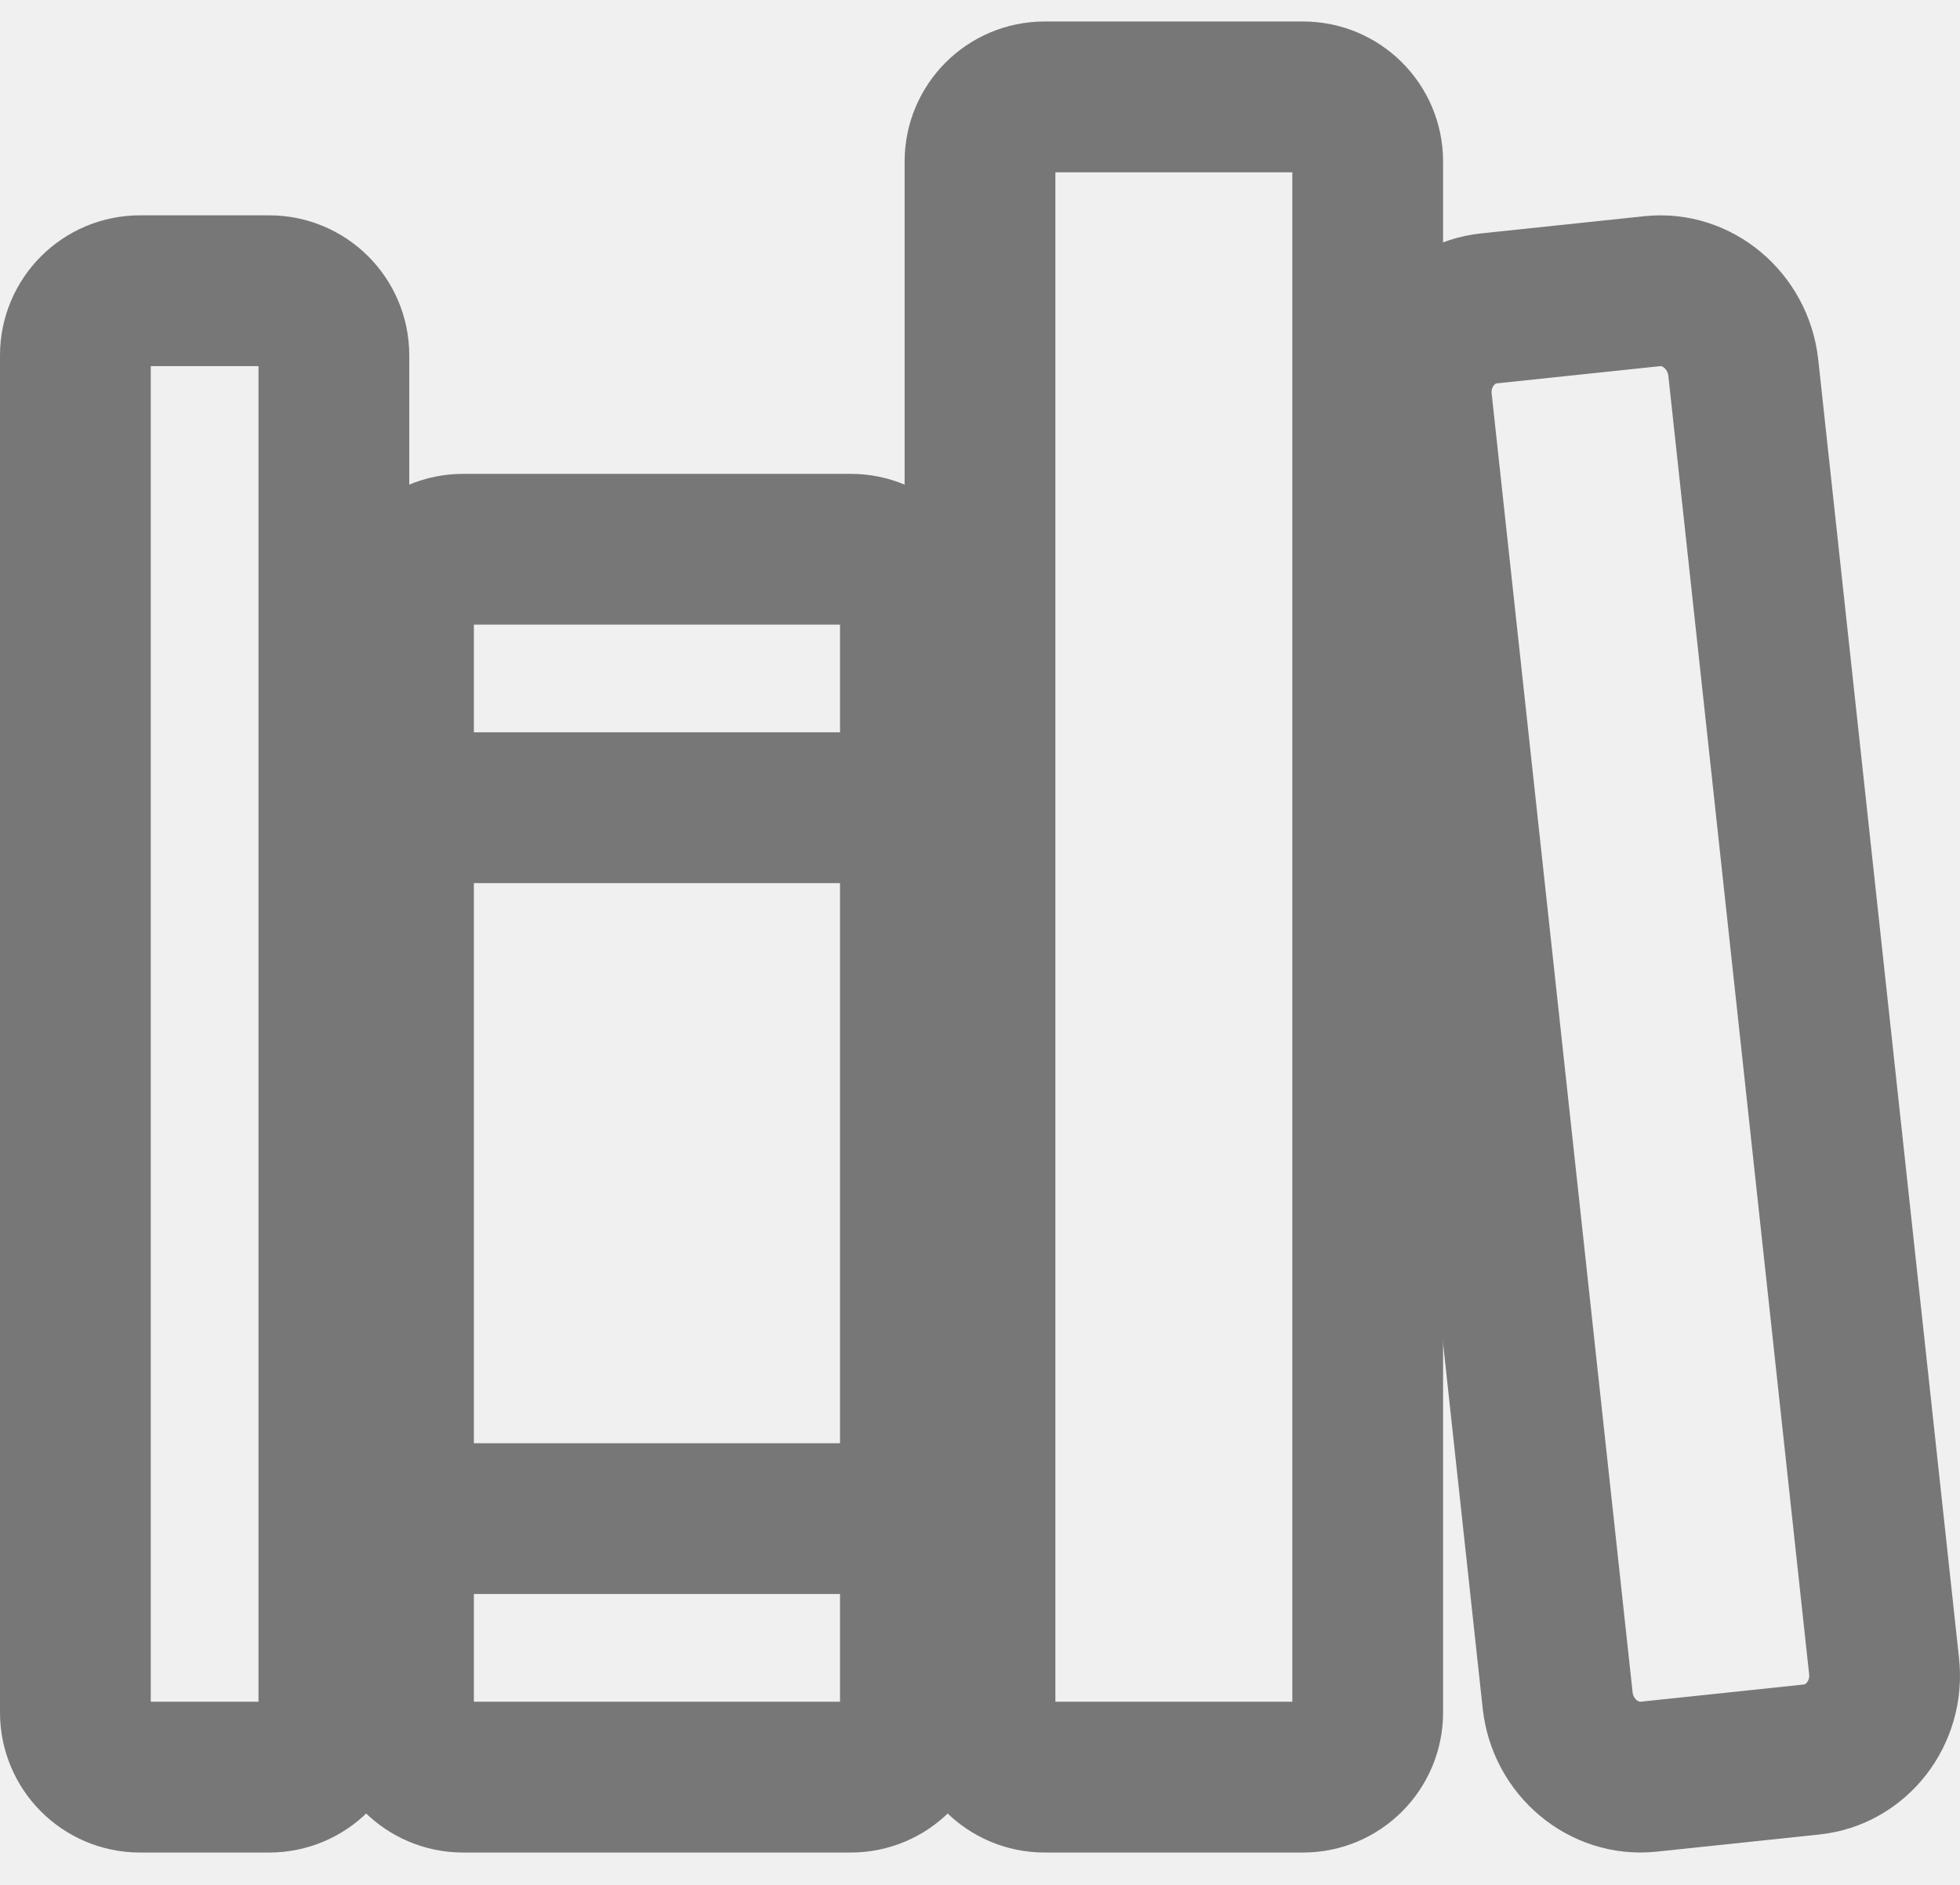
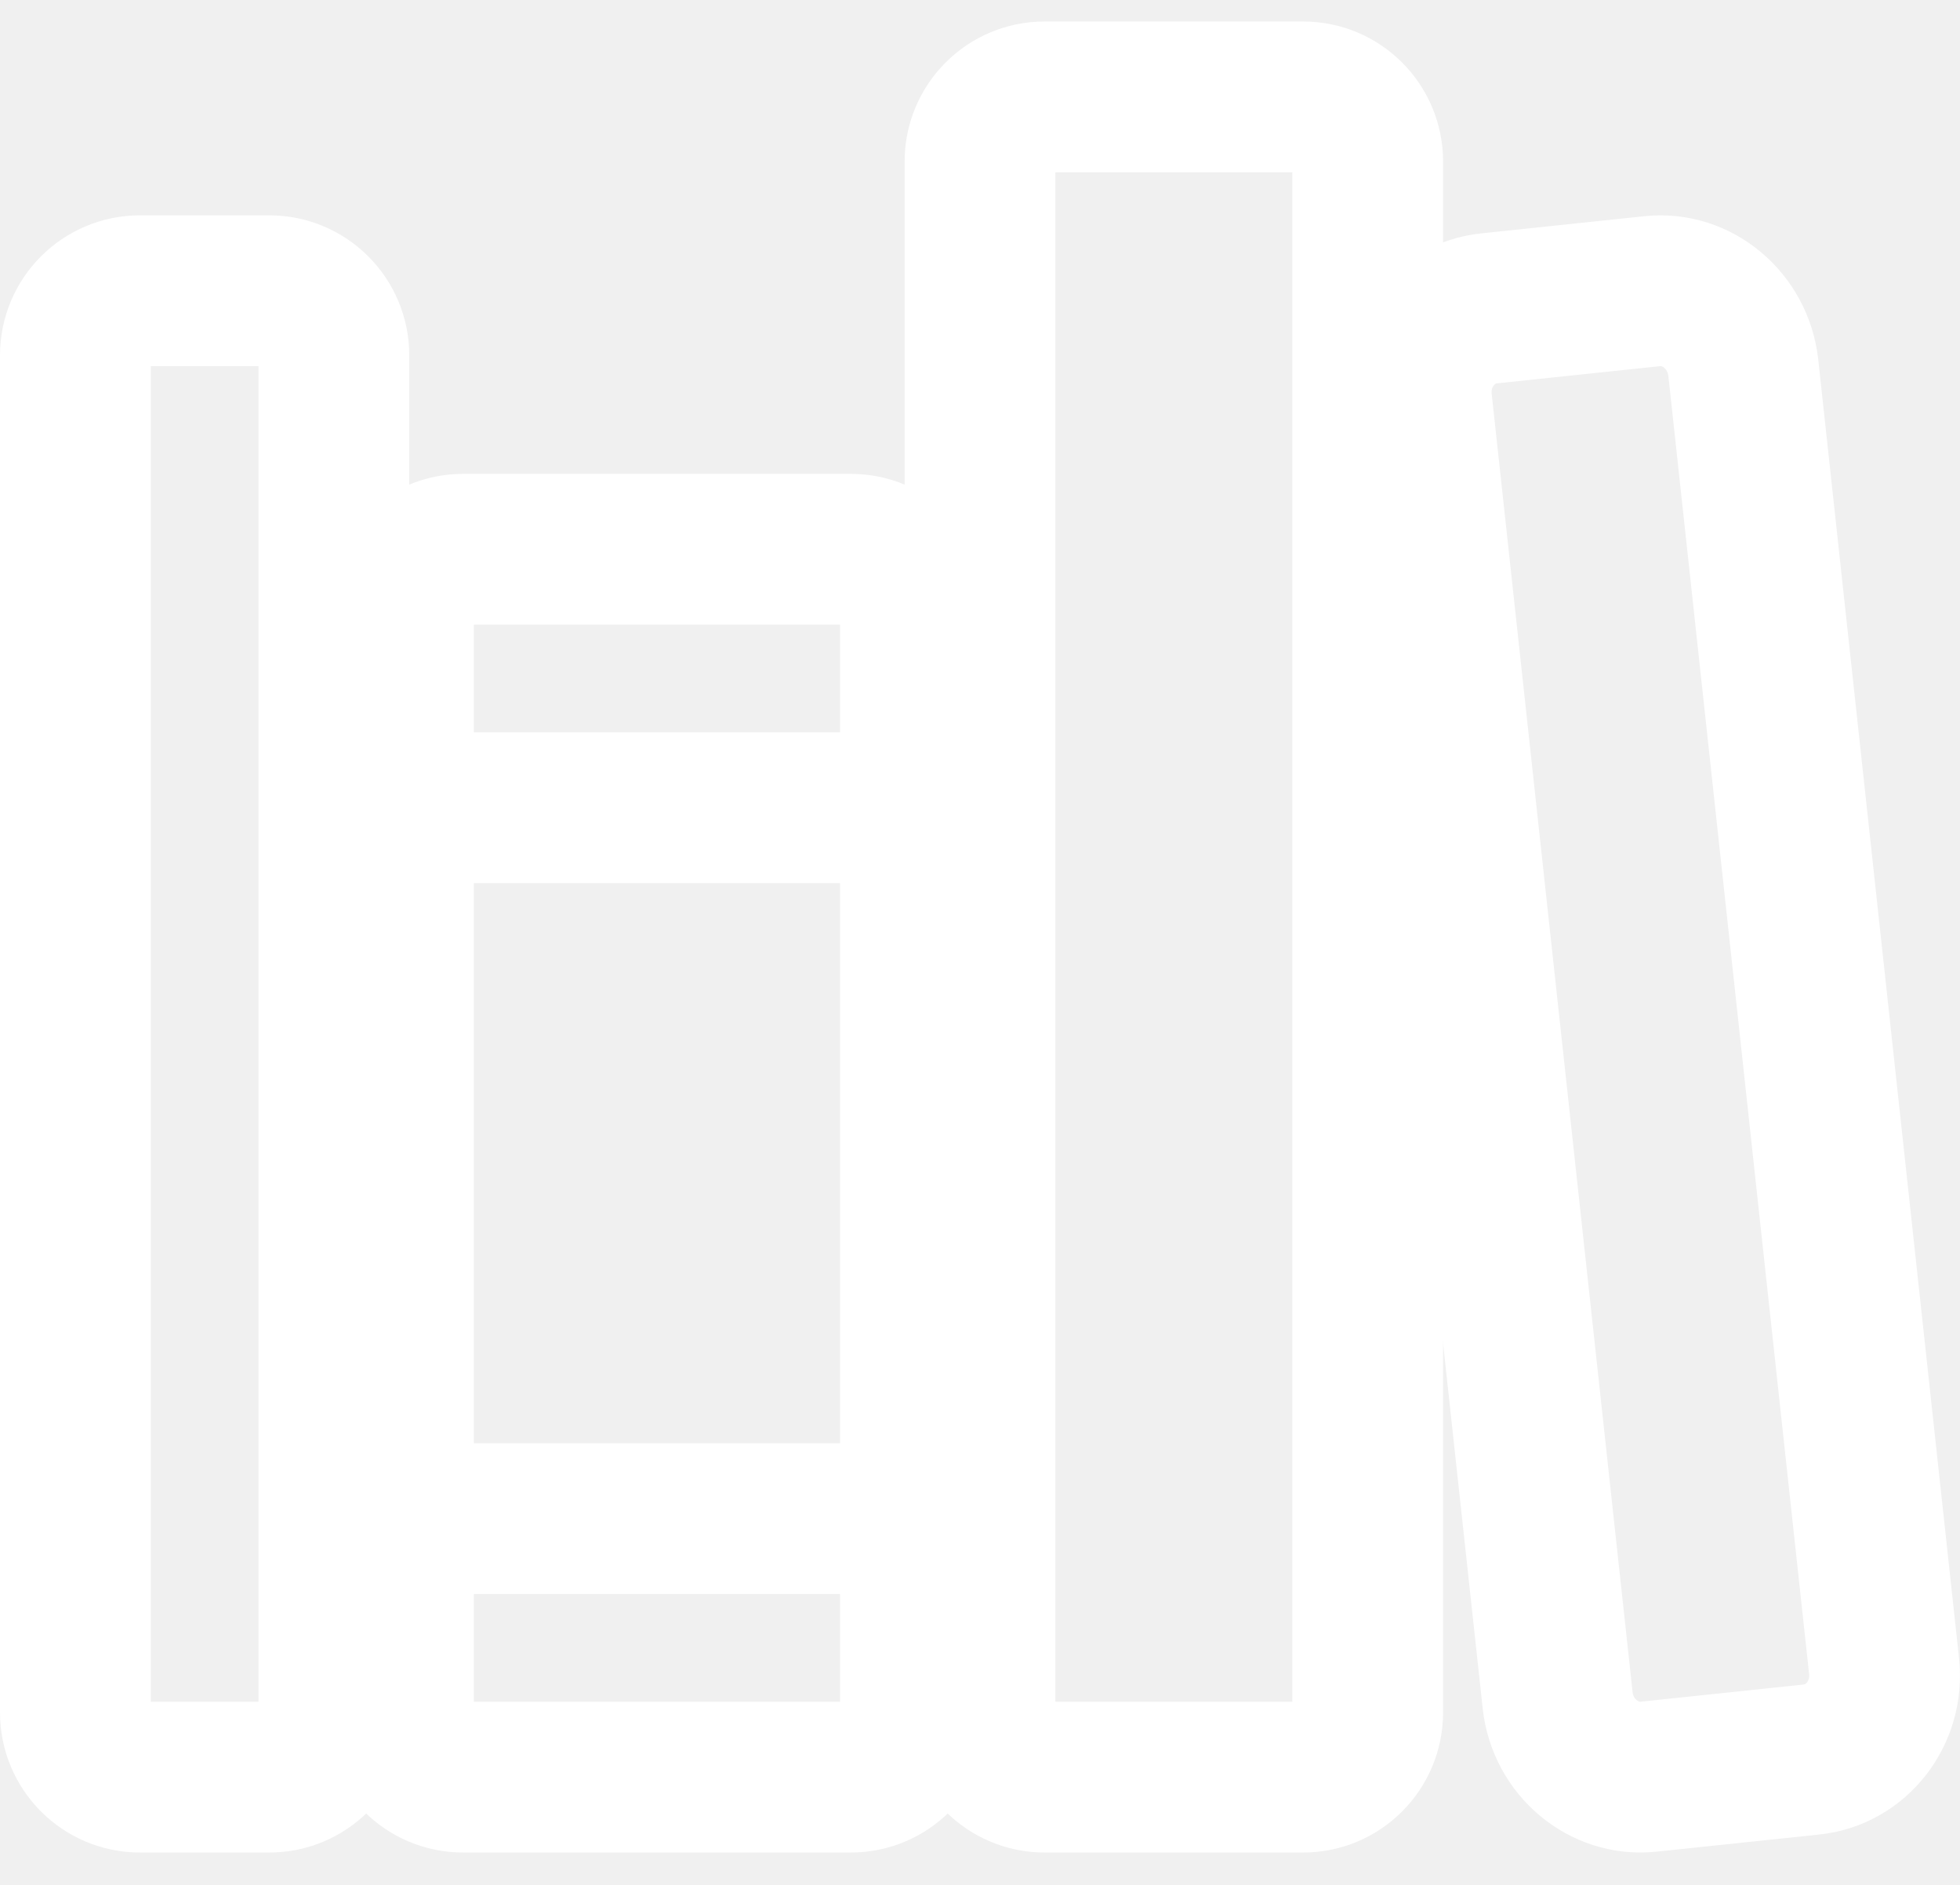
<svg xmlns="http://www.w3.org/2000/svg" width="26" height="25" viewBox="0 0 26 25" fill="none">
-   <path d="M3.571 3.856H1.857C1.384 3.856 1 4.24 1 4.713V22.713C1 23.187 1.384 23.571 1.857 23.571H3.571C4.045 23.571 4.429 23.187 4.429 22.713V4.713C4.429 4.24 4.045 3.856 3.571 3.856Z" stroke="#777777" stroke-width="2" stroke-linejoin="round" />
-   <path d="M5.286 20.142H12.143M5.286 10.713H12.143H5.286Z" stroke="#777777" stroke-width="2" stroke-linecap="round" stroke-linejoin="round" />
-   <path d="M11.286 7.285H6.143C5.67 7.285 5.286 7.669 5.286 8.142V22.713C5.286 23.187 5.67 23.571 6.143 23.571H11.286C11.759 23.571 12.143 23.187 12.143 22.713V8.142C12.143 7.669 11.759 7.285 11.286 7.285Z" stroke="#777777" stroke-width="2" stroke-linejoin="round" />
-   <path d="M17.286 1.285H13.857C13.384 1.285 13 1.669 13 2.142V22.713C13 23.187 13.384 23.571 13.857 23.571H17.286C17.759 23.571 18.143 23.187 18.143 22.713V2.142C18.143 1.669 17.759 1.285 17.286 1.285Z" stroke="#777777" stroke-width="2" stroke-linejoin="round" />
-   <path d="M21.918 3.862L19.753 4.09C19.157 4.152 18.726 4.71 18.793 5.327L20.663 22.555C20.731 23.173 21.273 23.627 21.868 23.565L24.032 23.337C24.628 23.274 25.06 22.717 24.993 22.1L23.125 4.874C23.055 4.254 22.513 3.799 21.918 3.862Z" stroke="#777777" stroke-width="2" stroke-linejoin="round" />
+   <path d="M3.571 3.856H1.857C1.384 3.856 1 4.24 1 4.713V22.713C1 23.187 1.384 23.571 1.857 23.571H3.571C4.045 23.571 4.429 23.187 4.429 22.713V4.713C4.429 4.24 4.045 3.856 3.571 3.856Z" stroke="#fff" stroke-width="2" stroke-linejoin="round" />
+   <path d="M5.286 20.142H12.143M5.286 10.713H12.143H5.286Z" stroke="#fff" stroke-width="2" stroke-linecap="round" stroke-linejoin="round" />
+   <path d="M11.286 7.285H6.143C5.67 7.285 5.286 7.669 5.286 8.142V22.713C5.286 23.187 5.67 23.571 6.143 23.571H11.286C11.759 23.571 12.143 23.187 12.143 22.713V8.142C12.143 7.669 11.759 7.285 11.286 7.285Z" stroke="#fff" stroke-width="2" stroke-linejoin="round" />
+   <path d="M17.286 1.285H13.857C13.384 1.285 13 1.669 13 2.142V22.713C13 23.187 13.384 23.571 13.857 23.571H17.286C17.759 23.571 18.143 23.187 18.143 22.713V2.142C18.143 1.669 17.759 1.285 17.286 1.285Z" stroke="#fff" stroke-width="2" stroke-linejoin="round" />
+   <path d="M21.918 3.862L19.753 4.09C19.157 4.152 18.726 4.71 18.793 5.327L20.663 22.555C20.731 23.173 21.273 23.627 21.868 23.565L24.032 23.337C24.628 23.274 25.06 22.717 24.993 22.1L23.125 4.874C23.055 4.254 22.513 3.799 21.918 3.862Z" stroke="#fff" stroke-width="2" stroke-linejoin="round" />
</svg>
